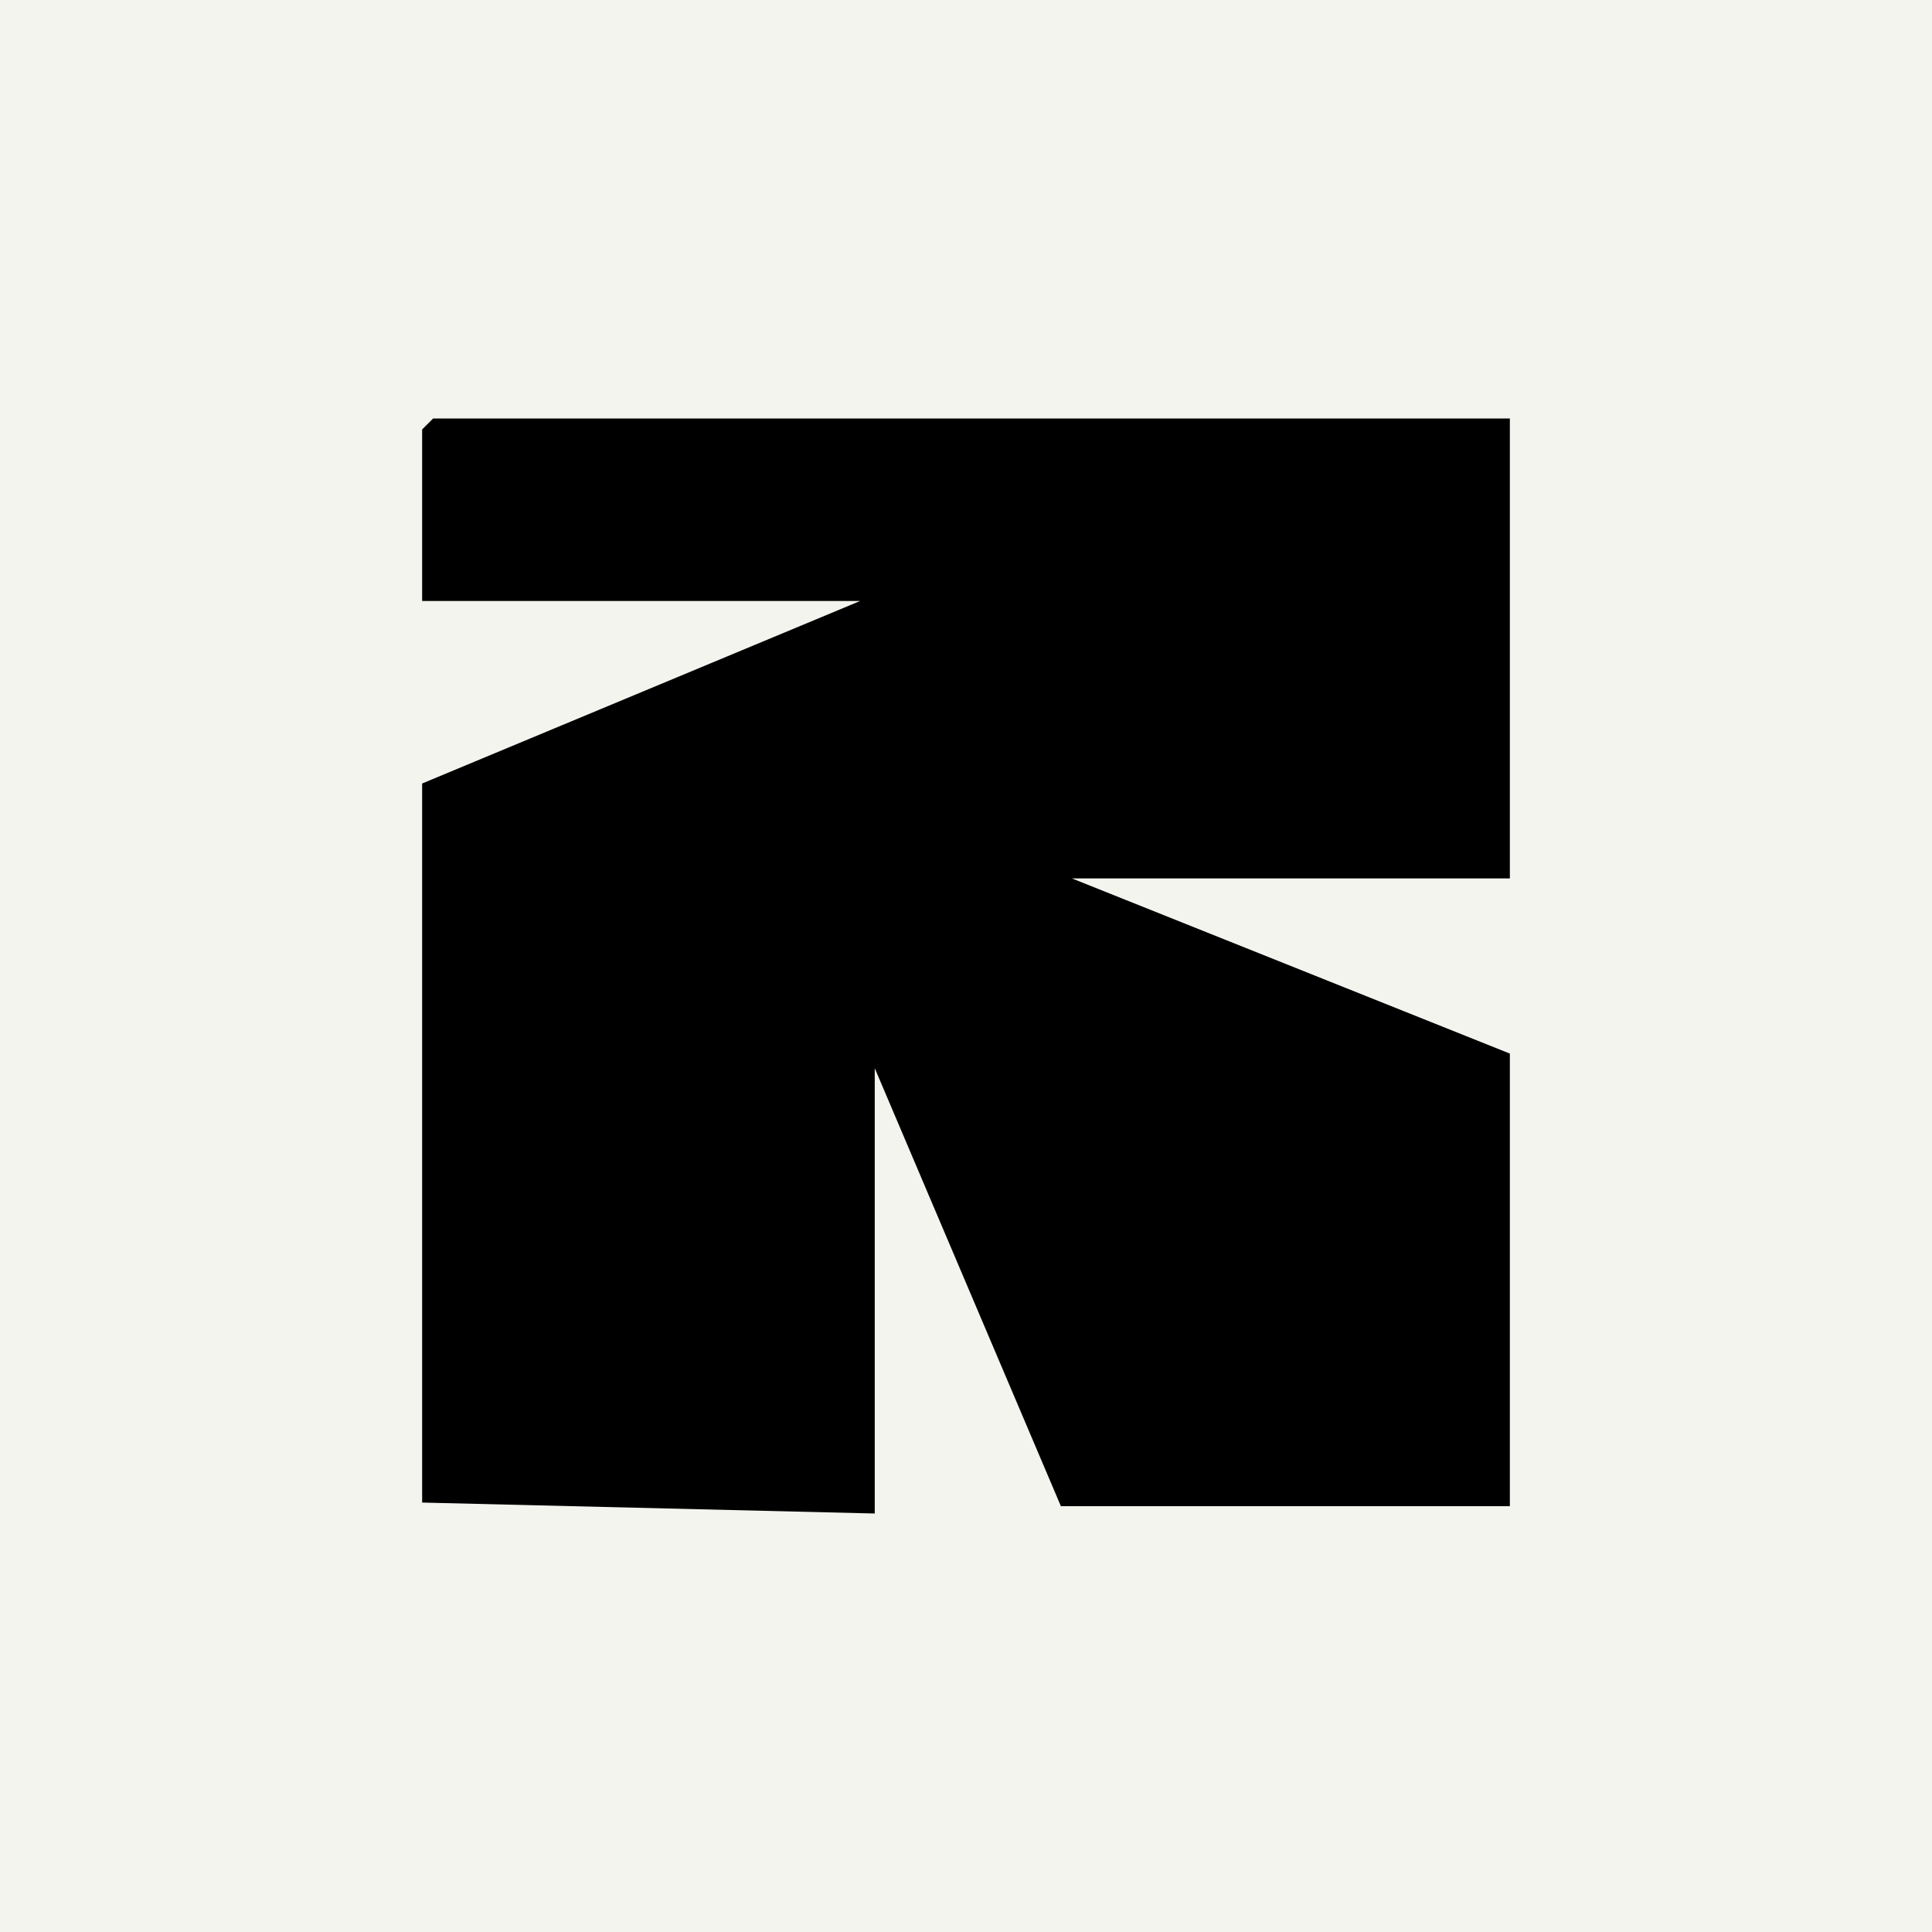
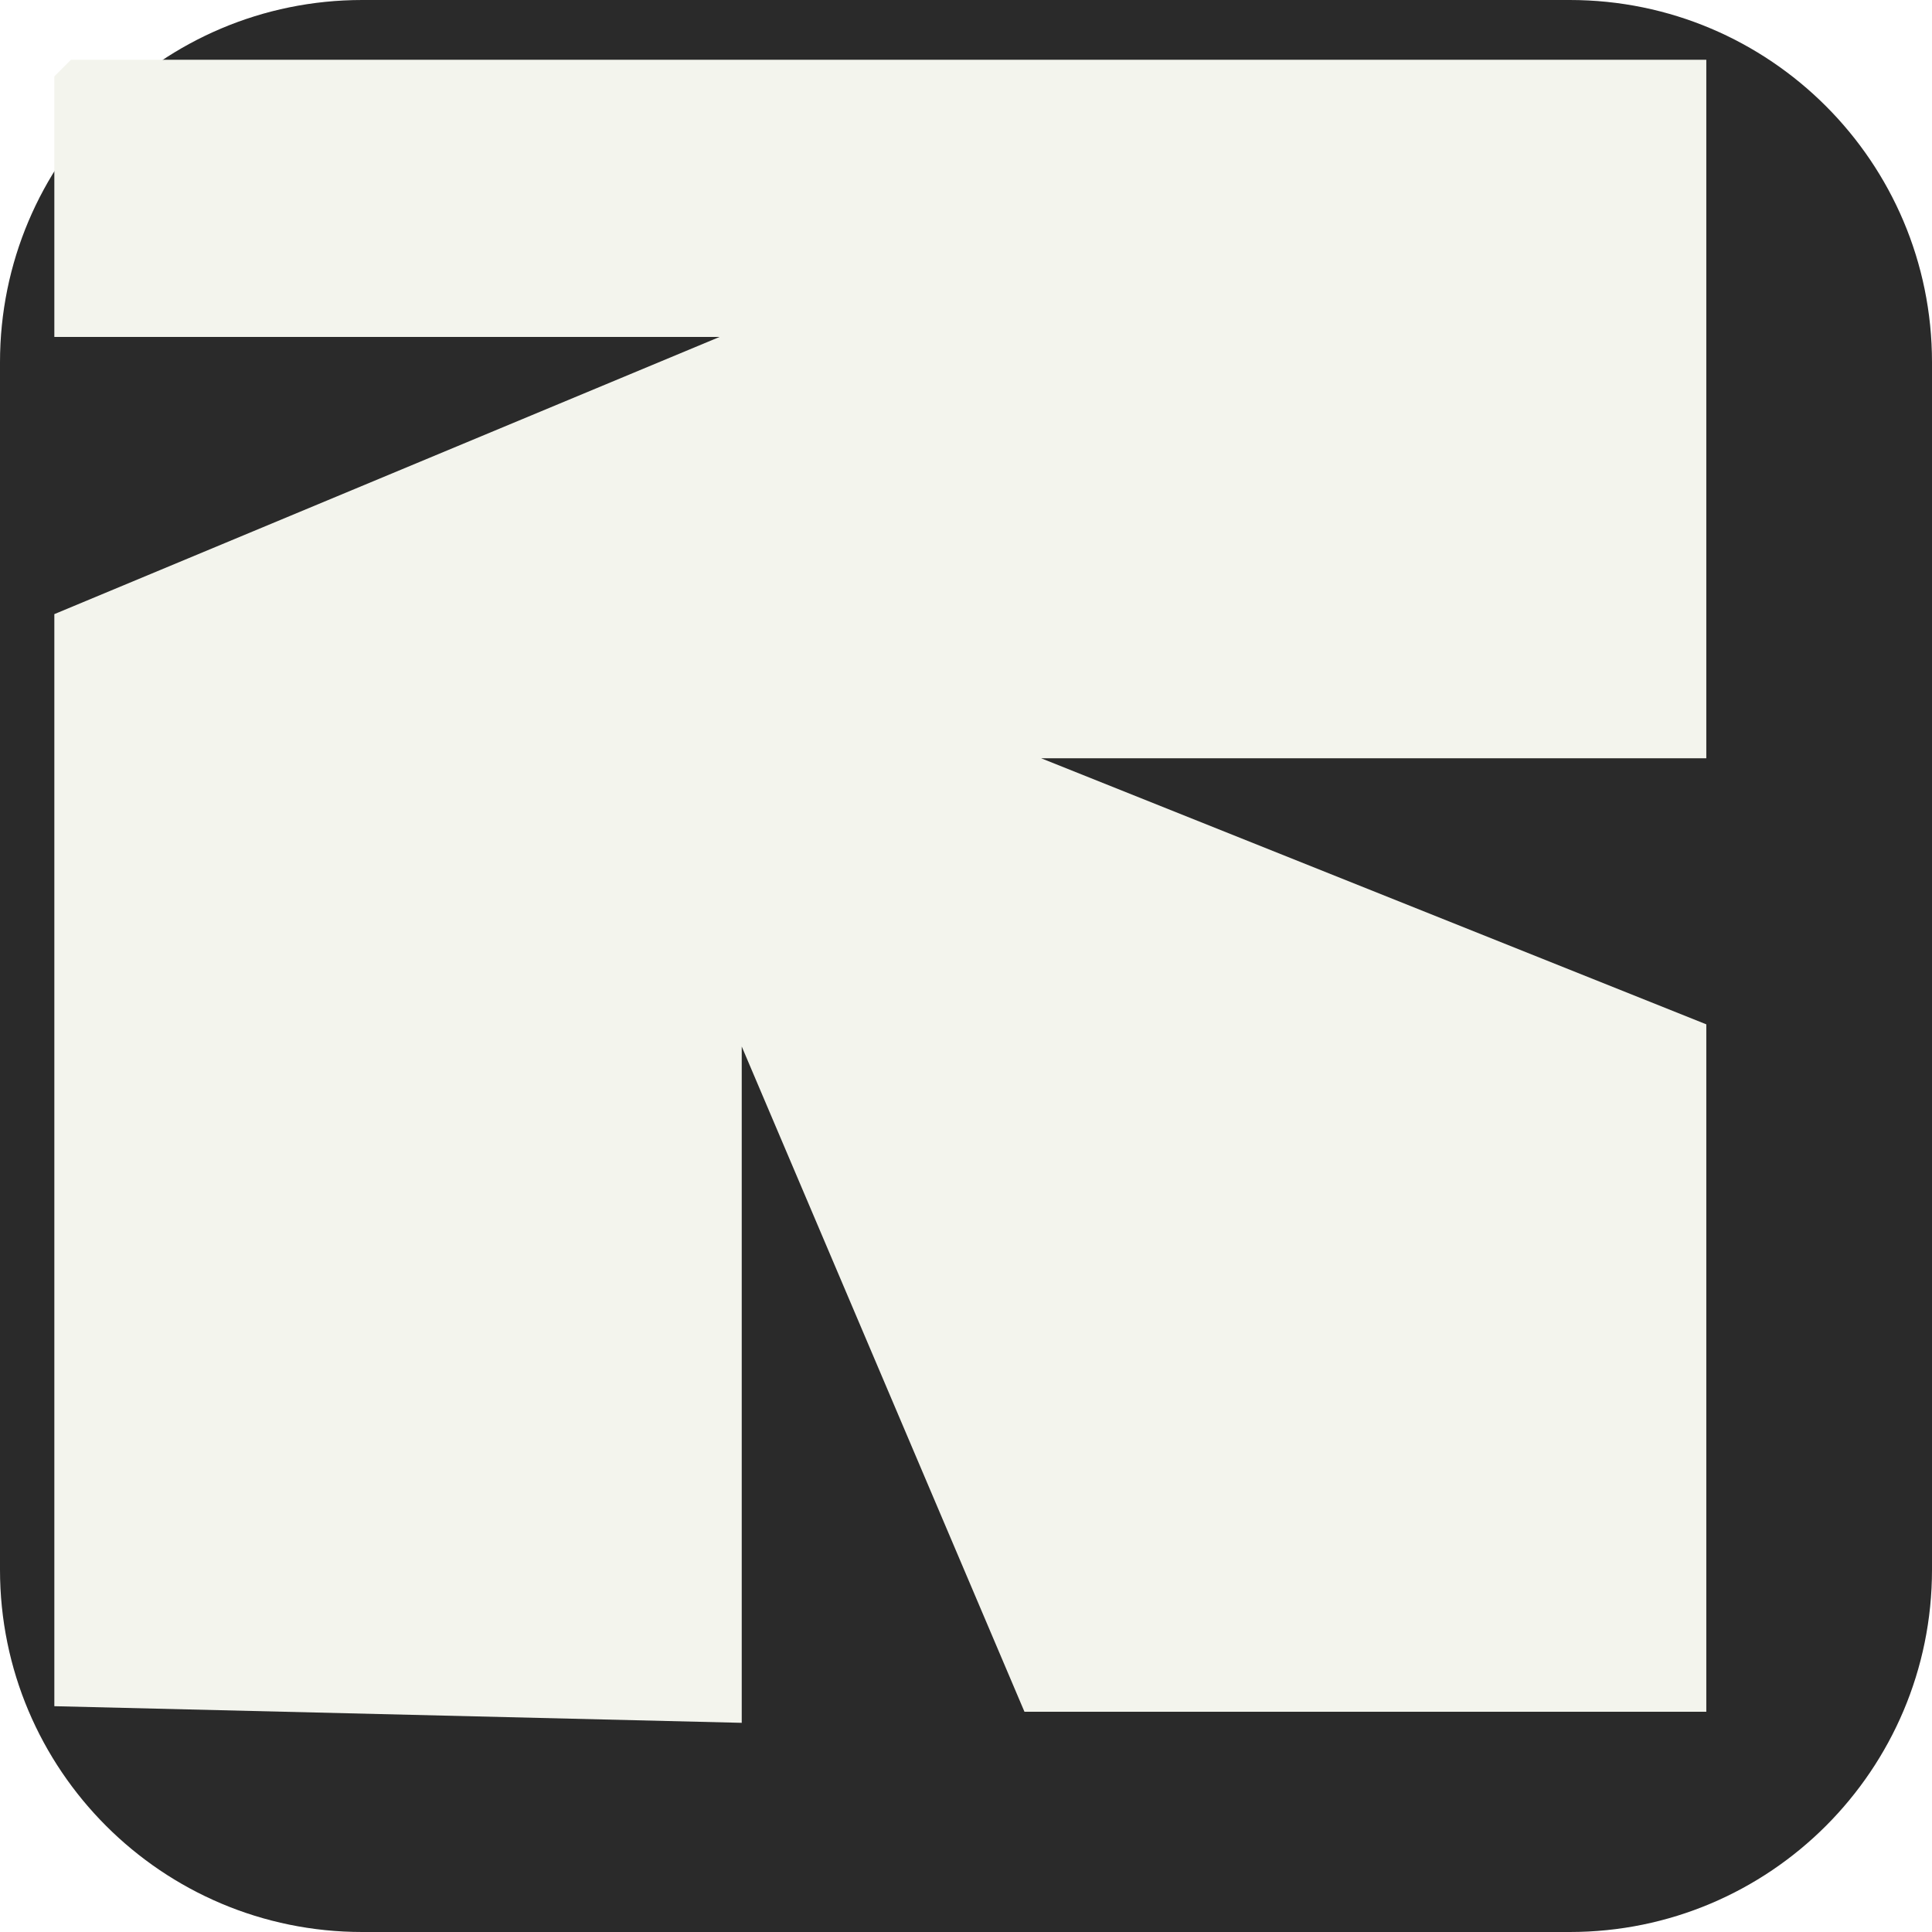
- <svg xmlns="http://www.w3.org/2000/svg" id="Layer_2" data-name="Layer 2" viewBox="0 0 1080 1080">
+ <svg xmlns="http://www.w3.org/2000/svg" width="128" height="128" viewBox="0 0 128 128">
  <defs>
    <style>
-       .cls-1 {
-         fill: #f3f4ed;
-       }
+       .bg { fill: #2a2a2a; }
+       .shape { fill: #f3f4ed; }
    </style>
  </defs>
-   <g id="Layer_1-2" data-name="Layer 1">
-     <g>
-       <rect class="cls-1" width="1080" height="1080" />
-       <polygon points="844.02 233.94 844.02 491.03 599.17 491.03 844.02 588.97 844.02 841.98 593.05 841.98 488.99 597.13 488.99 846.06 235.98 839.94 235.98 437.98 480.83 335.96 235.98 335.96 235.98 240.06 242.1 233.94 844.02 233.94" />
-     </g>
+   <rect class="bg" x="0" y="0" width="128" height="128" rx="24" ry="24" />
+   <g transform="scale(0.18) translate(20, 22)">
+     <polygon class="shape" points="608.04 0 608.04 257.09 363.19 257.09 608.04 355.03 608.04 608.04 357.07 608.04 253.01 363.19 253.01 612.12 0 606 0 204.04 244.85 102.02 0 102.02 0 6.12 6.12 0 608.04 0" />
  </g>
</svg>
